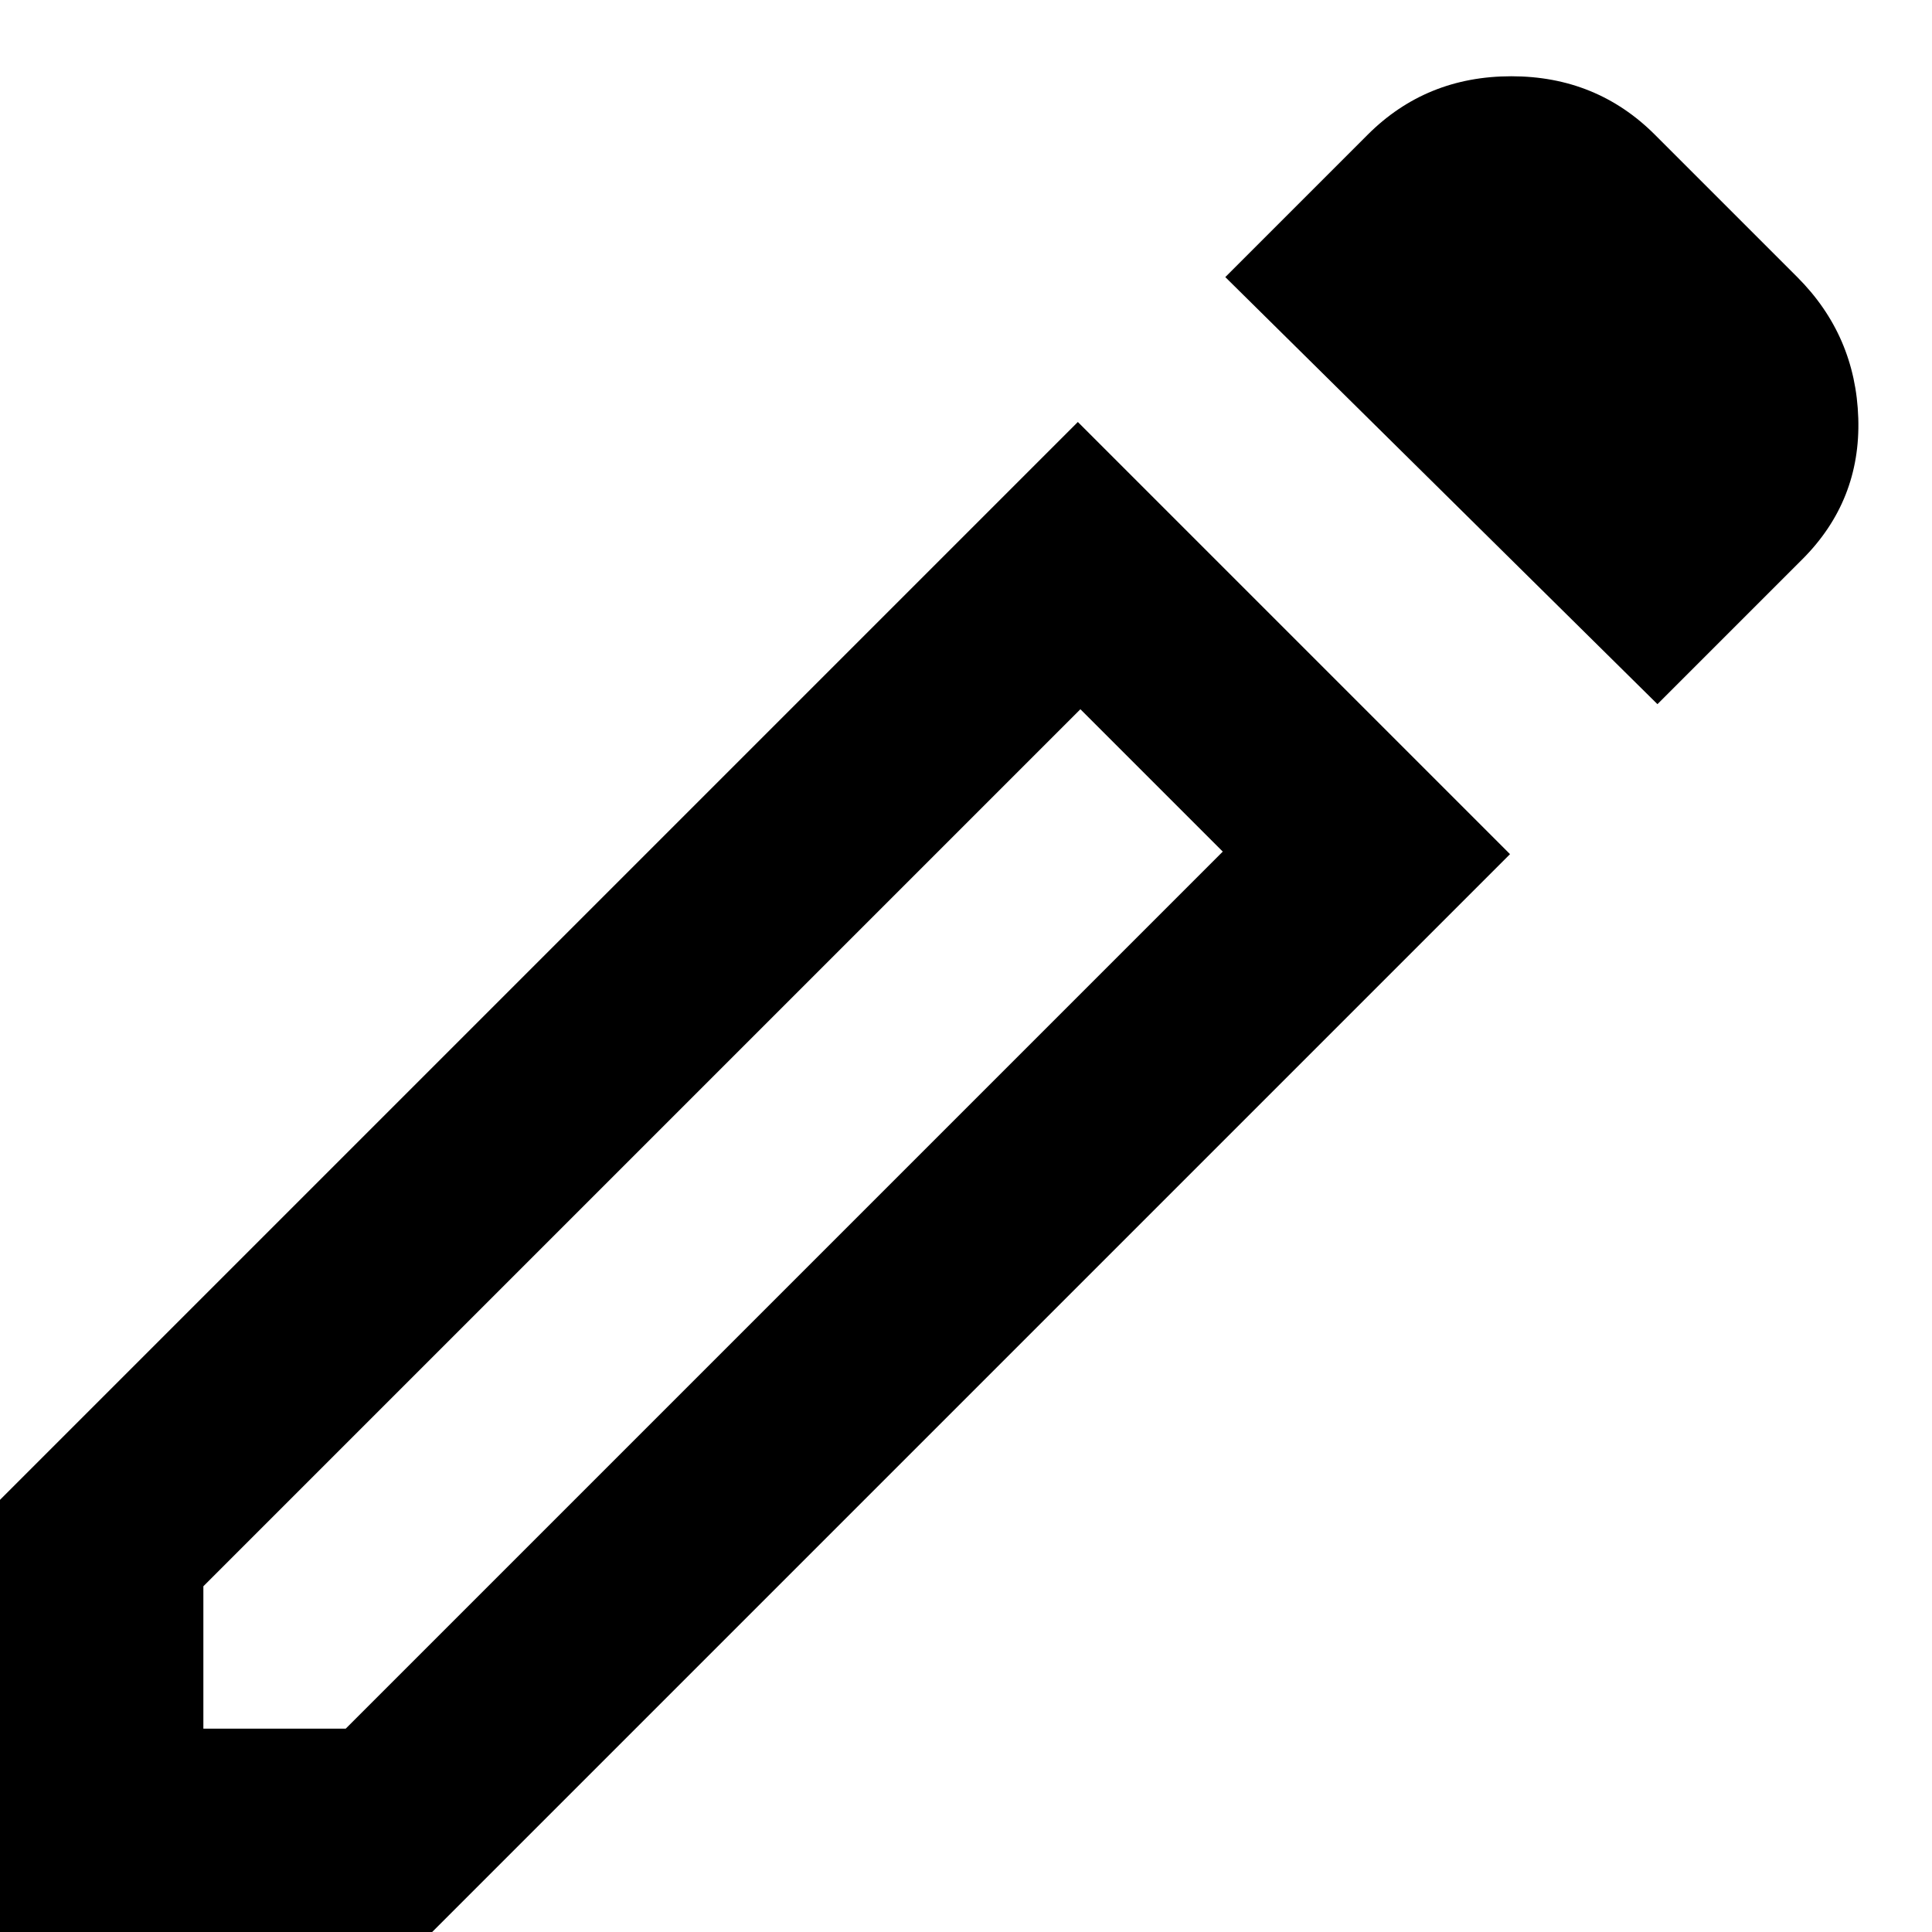
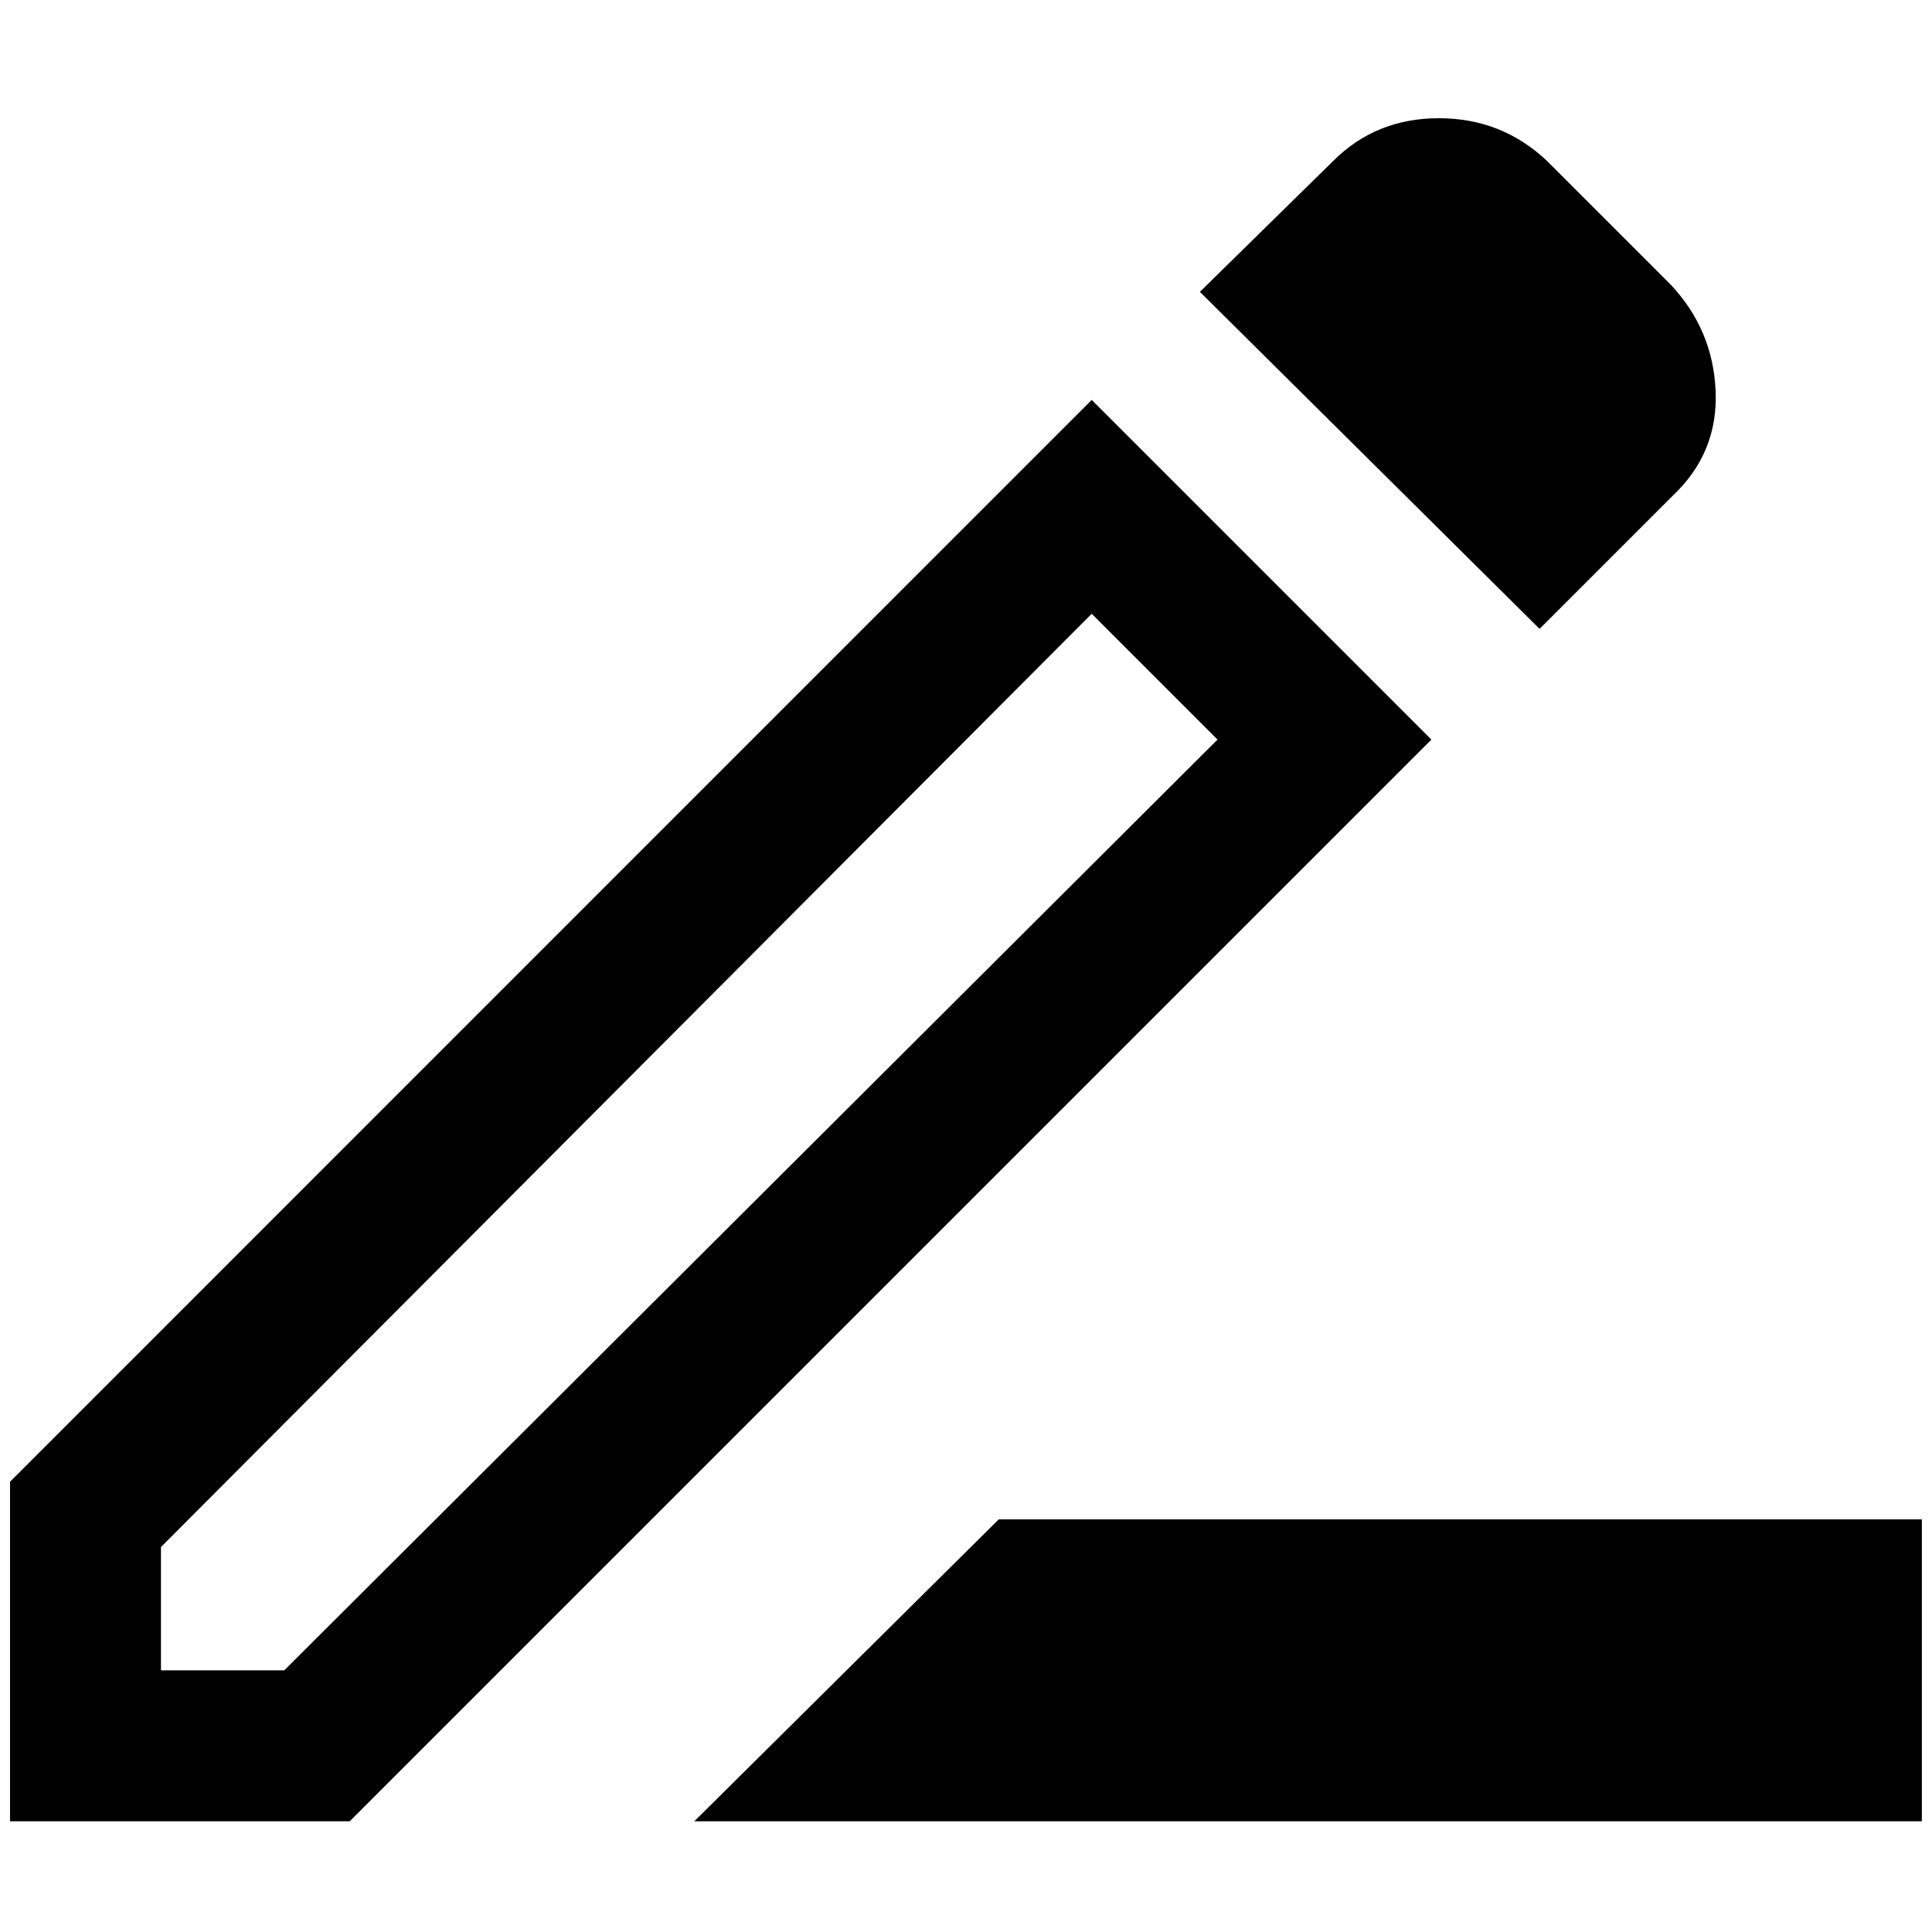
- <svg xmlns="http://www.w3.org/2000/svg" width="19" height="19" viewBox="0 0 19 19" fill="none">
-   <path d="M2 17H3.4L12.025 8.375L10.625 6.975L2 15.6V17ZM16.3 6.925L12.05 2.725L13.45 1.325C13.833 0.942 14.304 0.75 14.863 0.75C15.421 0.75 15.892 0.942 16.275 1.325L17.675 2.725C18.058 3.108 18.258 3.571 18.275 4.113C18.292 4.654 18.108 5.117 17.725 5.5L16.3 6.925ZM14.85 8.4L4.25 19H0V14.75L10.6 4.15L14.85 8.4Z" fill="currentColor" />
+ <svg xmlns="http://www.w3.org/2000/svg" width="16" height="16" viewBox="0 0 16 16" fill="none">
+   <path d="M5.75 15.083L8.271 12.583H15.916V15.083H5.75ZM1.333 13.833H2.354L10.083 6.125L9.041 5.083L1.333 12.812V13.833ZM12.75 5.208L9.937 2.417L11.041 1.333C11.277 1.097 11.569 0.979 11.916 0.979C12.264 0.979 12.562 1.097 12.812 1.333L13.833 2.354C14.069 2.604 14.194 2.899 14.208 3.239C14.222 3.58 14.104 3.868 13.854 4.104L12.75 5.208ZM11.854 6.125L2.896 15.083H0.083V12.271L9.041 3.312L11.854 6.125Z" fill="currentColor" />
</svg>
